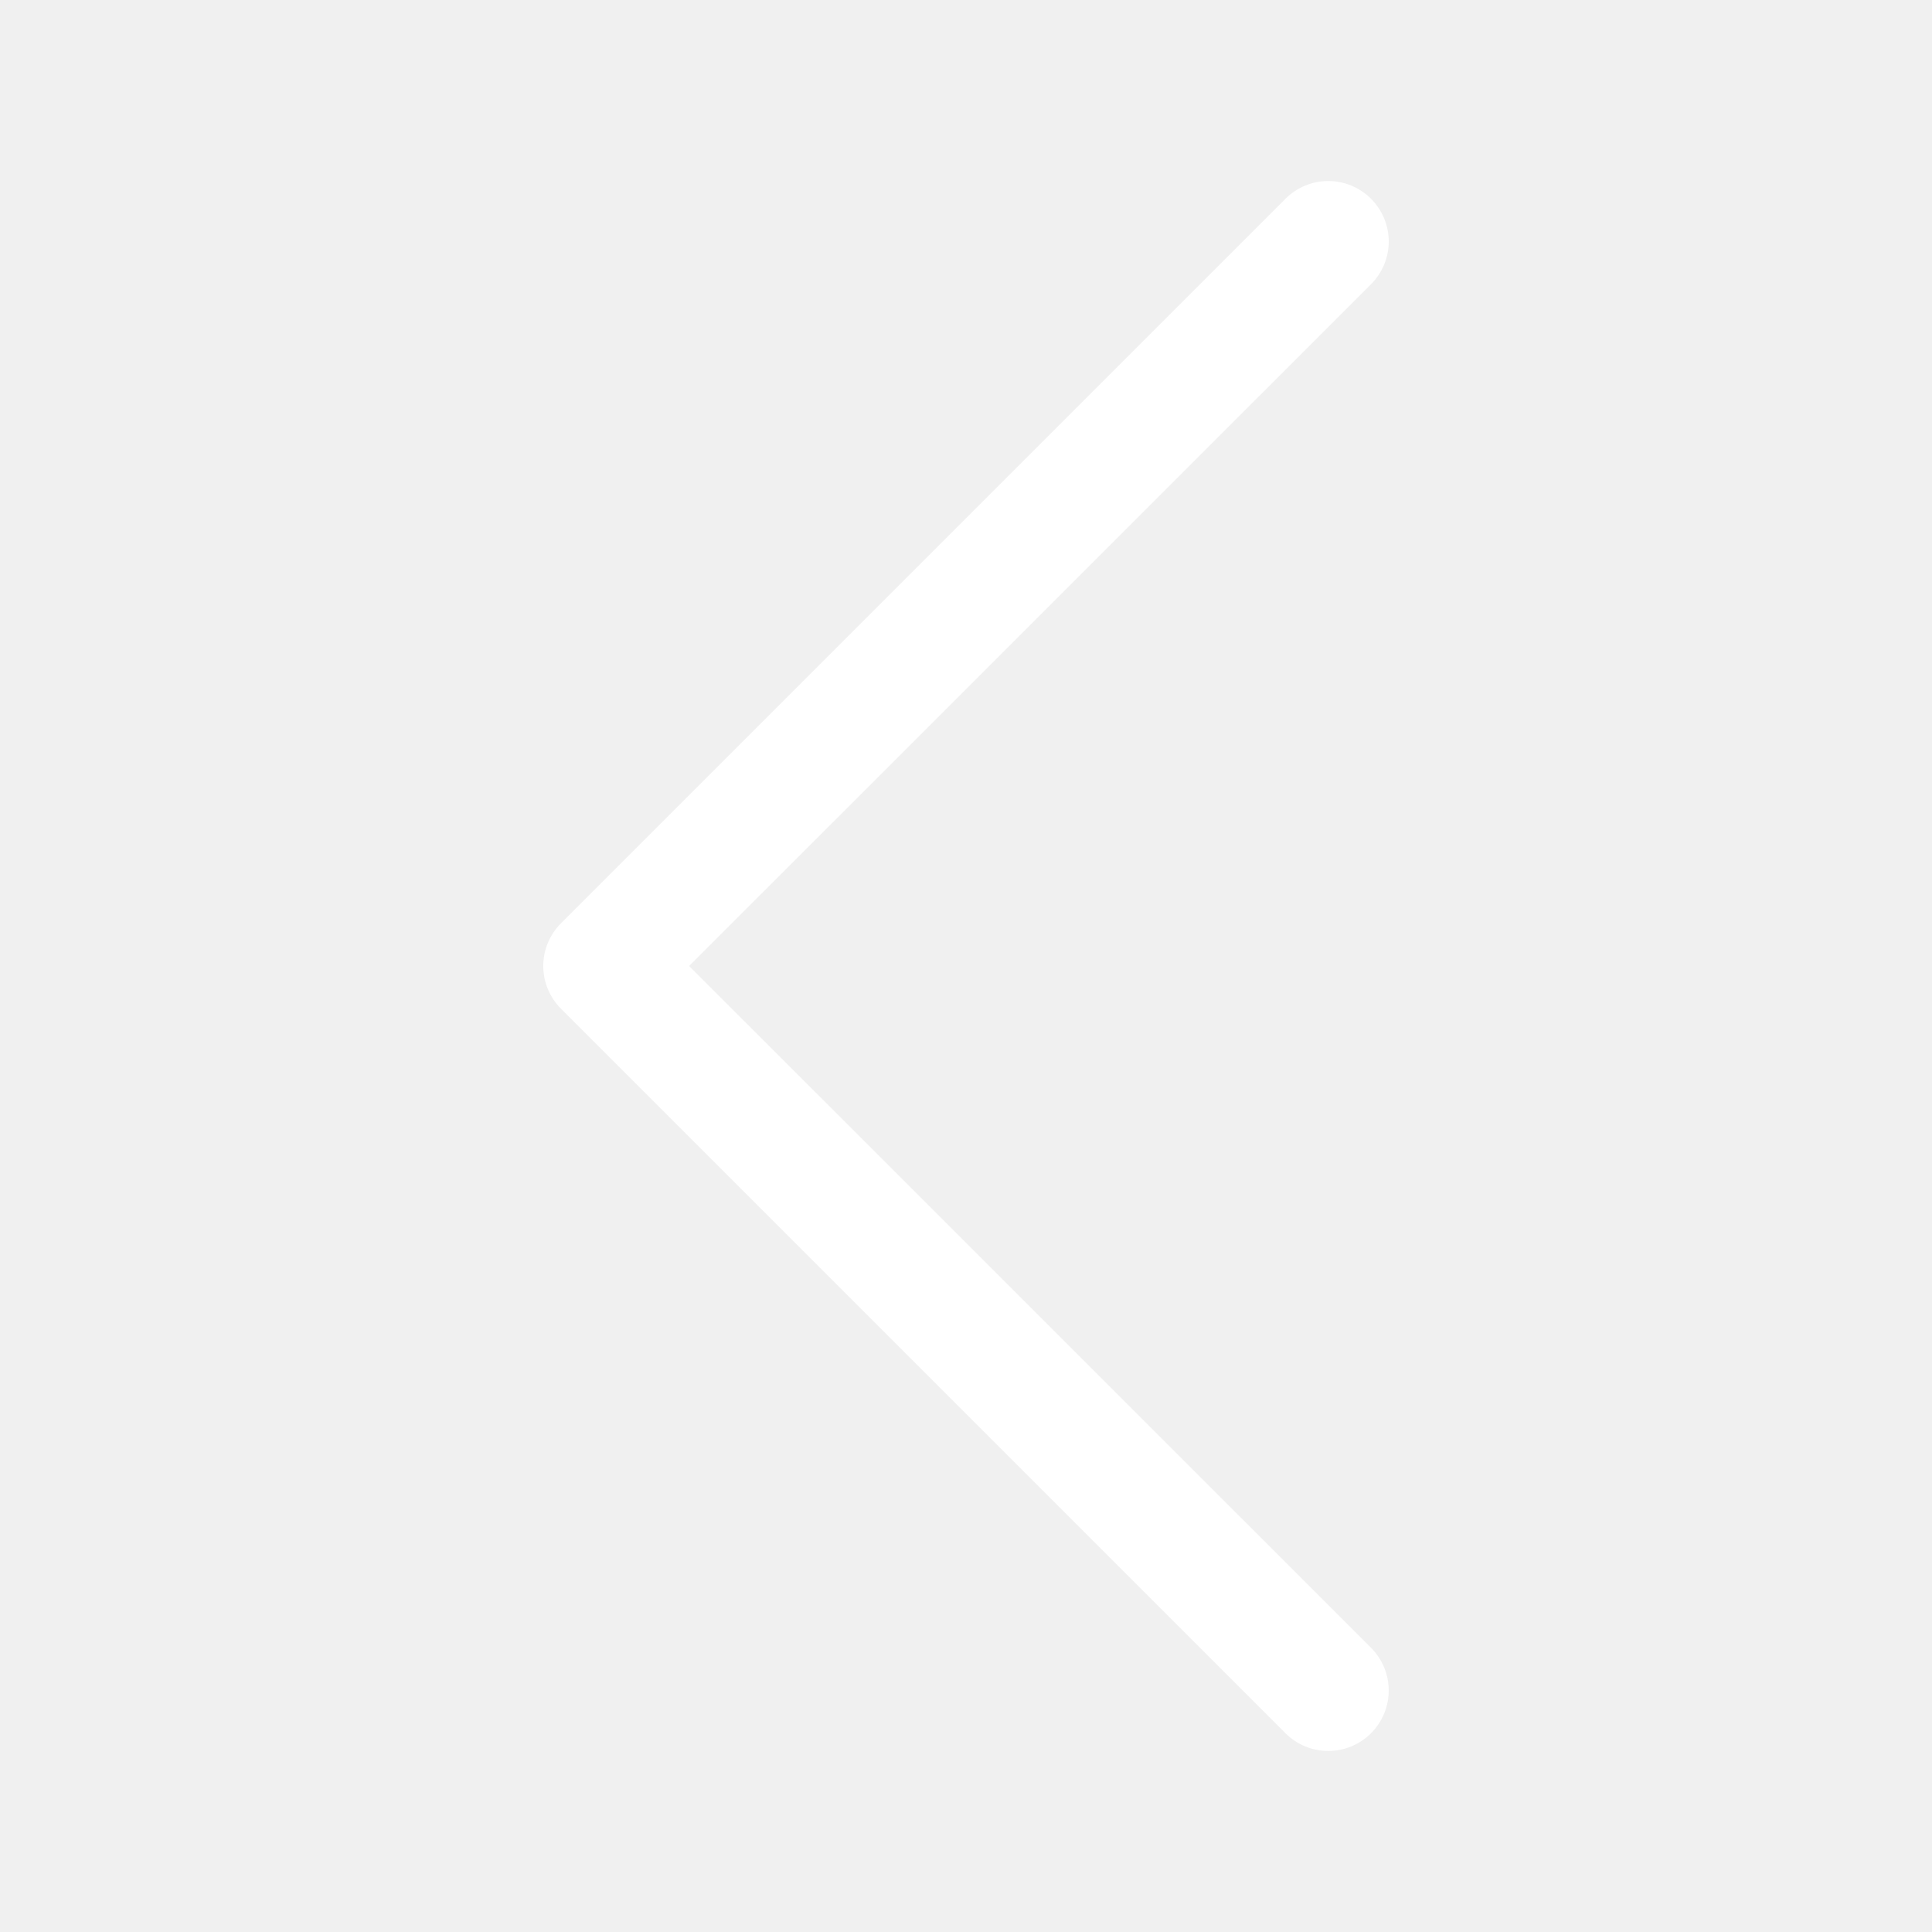
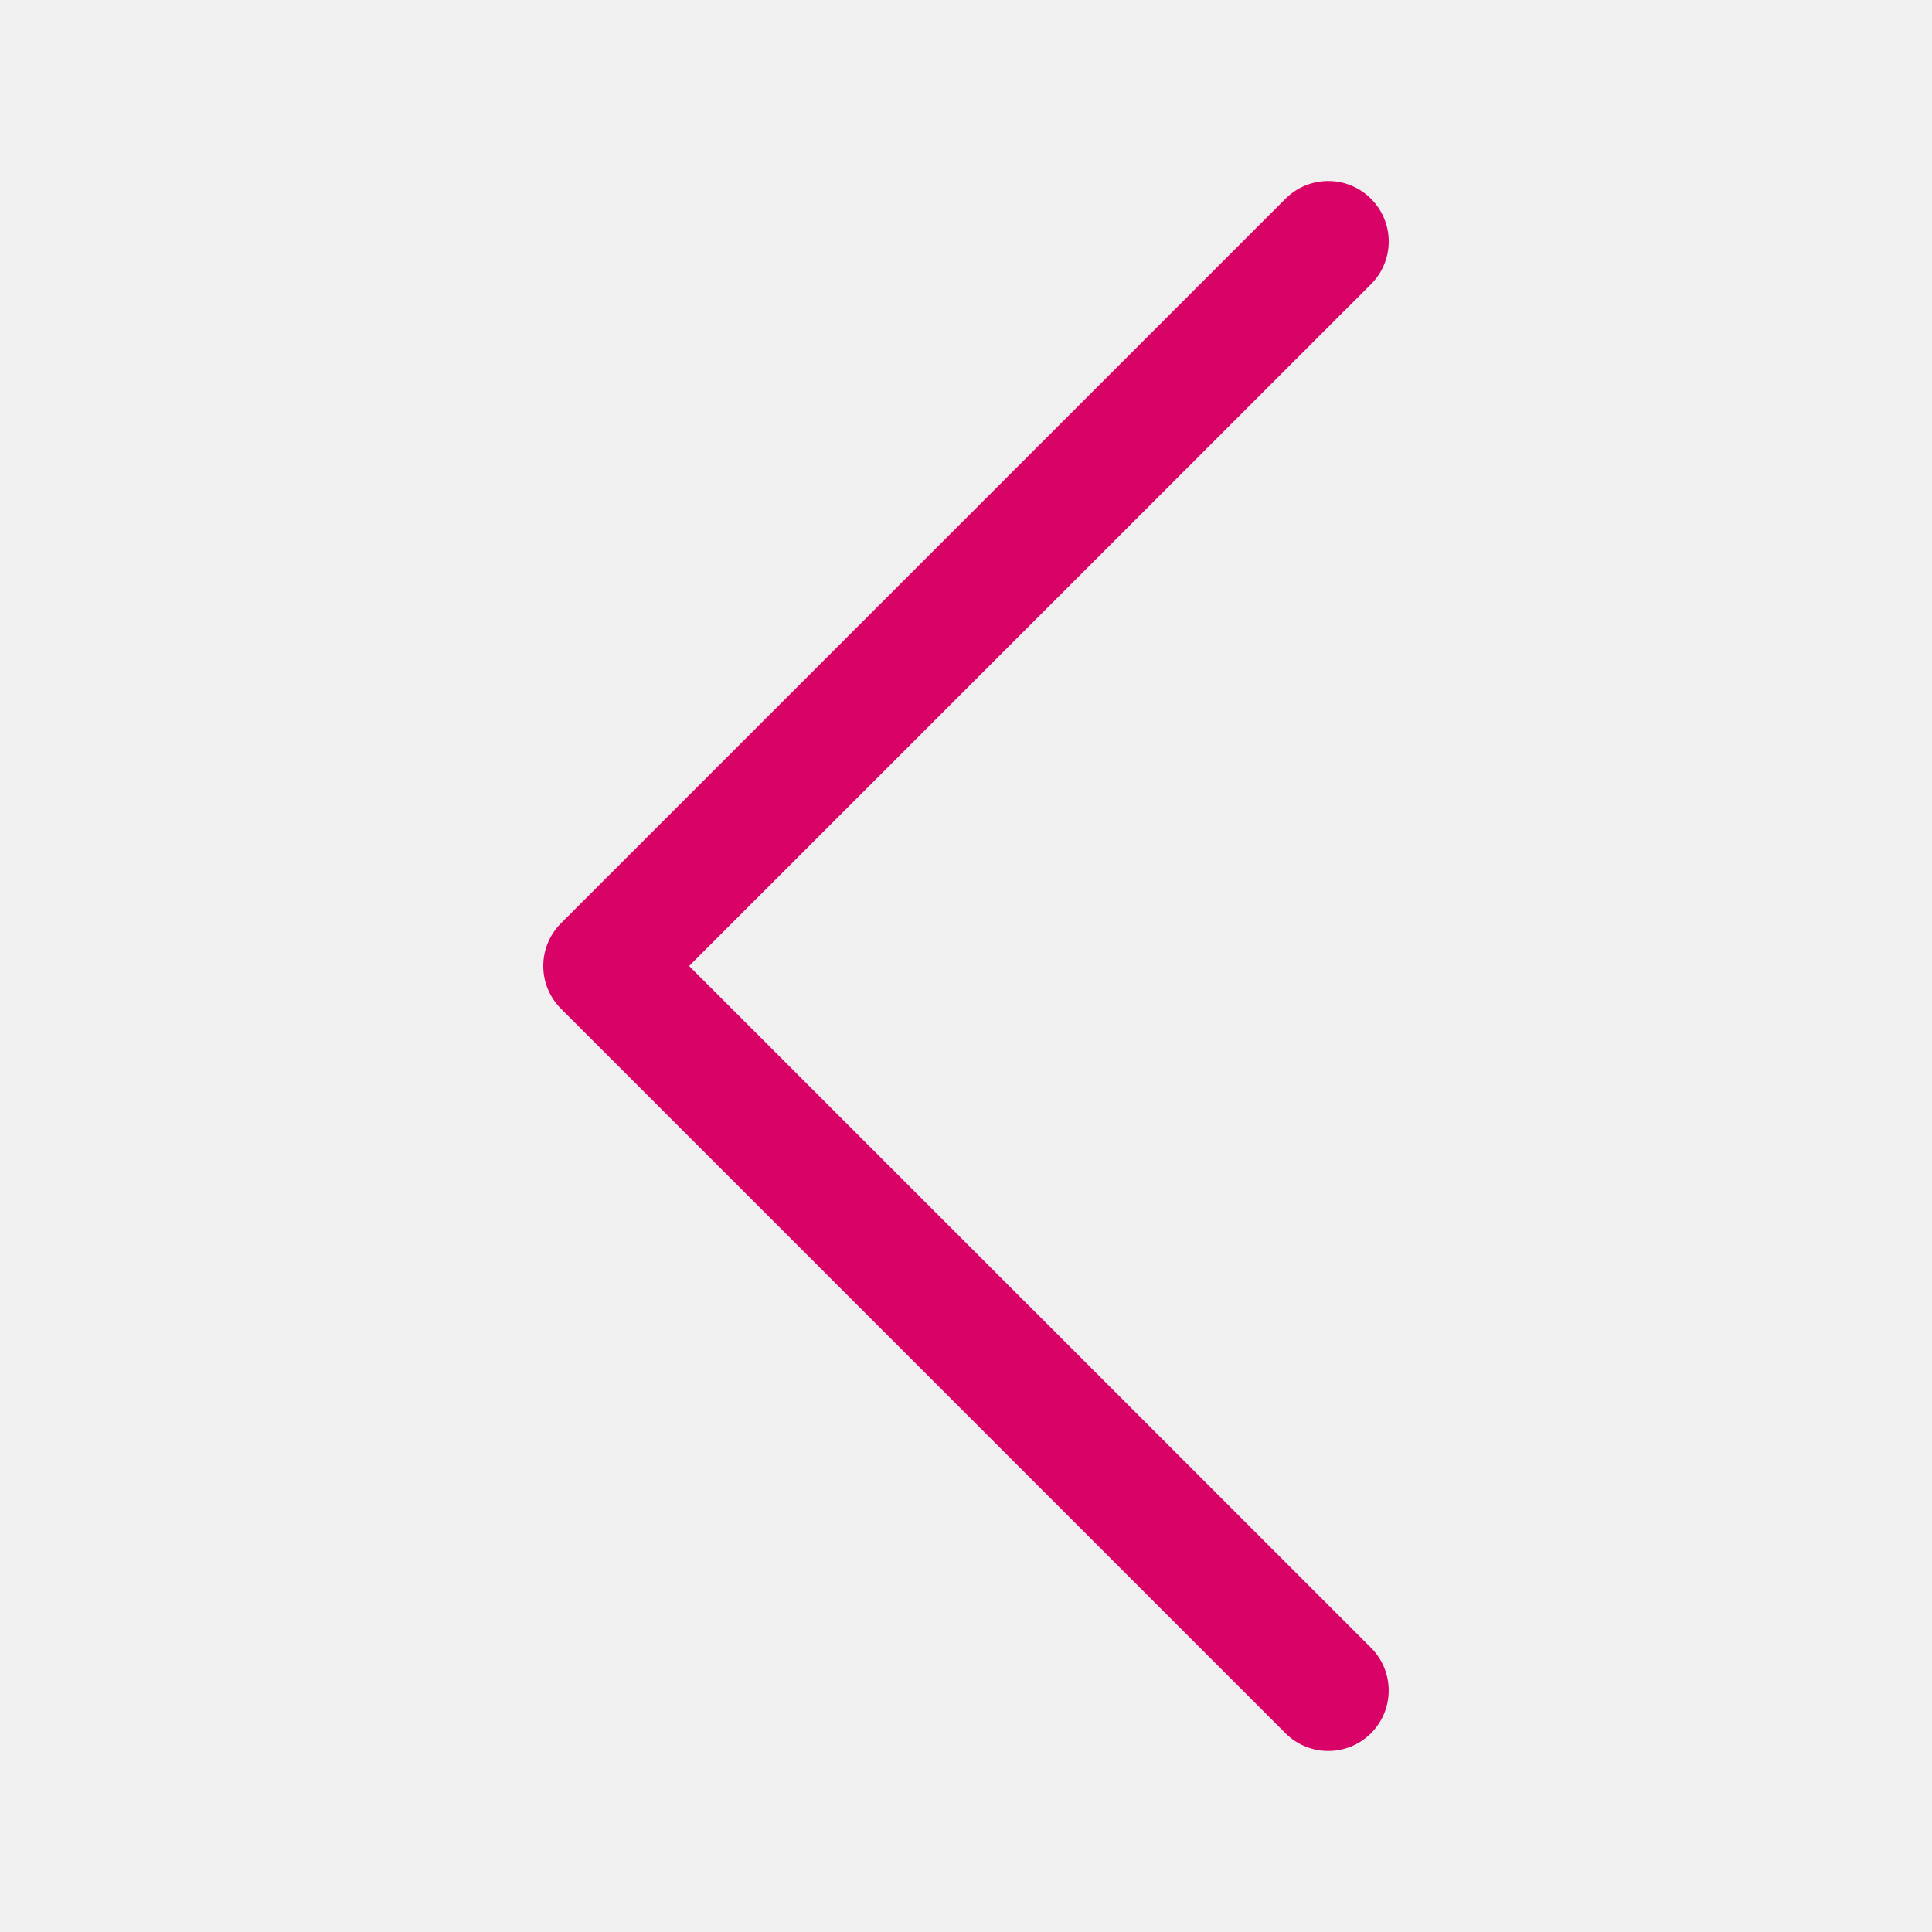
- <svg xmlns="http://www.w3.org/2000/svg" width="24" height="24" fill="white" class="bi bi-chevron-left" viewBox="0 0 16 16">
+ <svg xmlns="http://www.w3.org/2000/svg" width="24" height="24" fill="#d90368" class="bi bi-chevron-left" viewBox="0 0 16 16">
  <path fill-rule="evenodd" d="M11.354 1.646a.5.5 0 0 1 0 .708L5.707 8l5.647 5.646a.5.5 0 0 1-.708.708l-6-6a.5.5 0 0 1 0-.708l6-6a.5.5 0 0 1 .708 0z" />
</svg>
